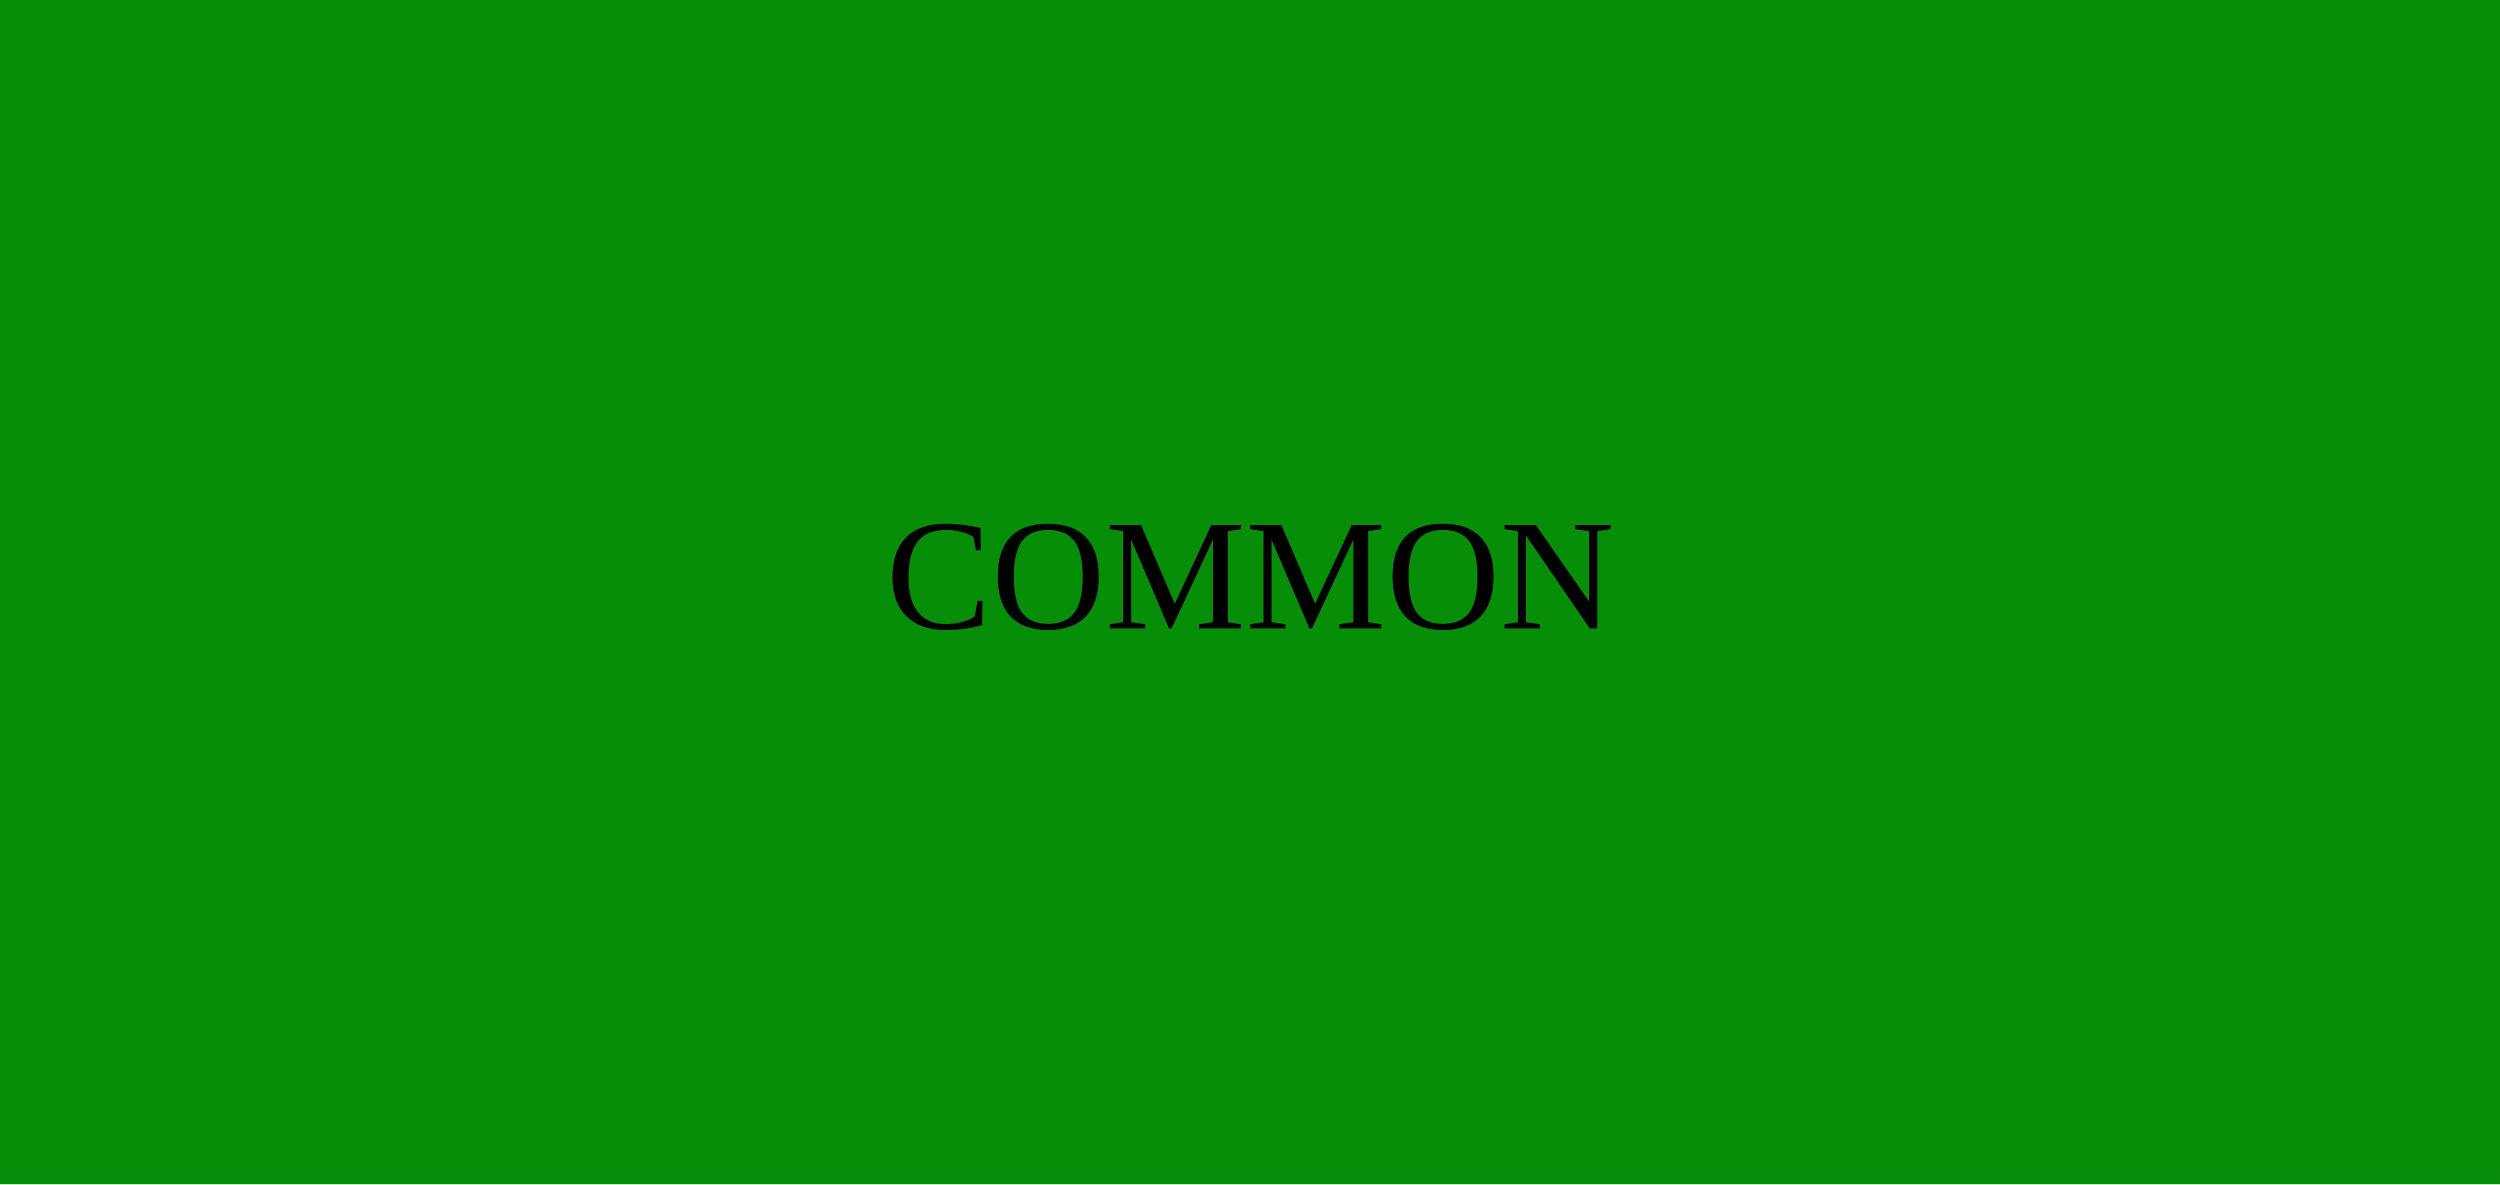
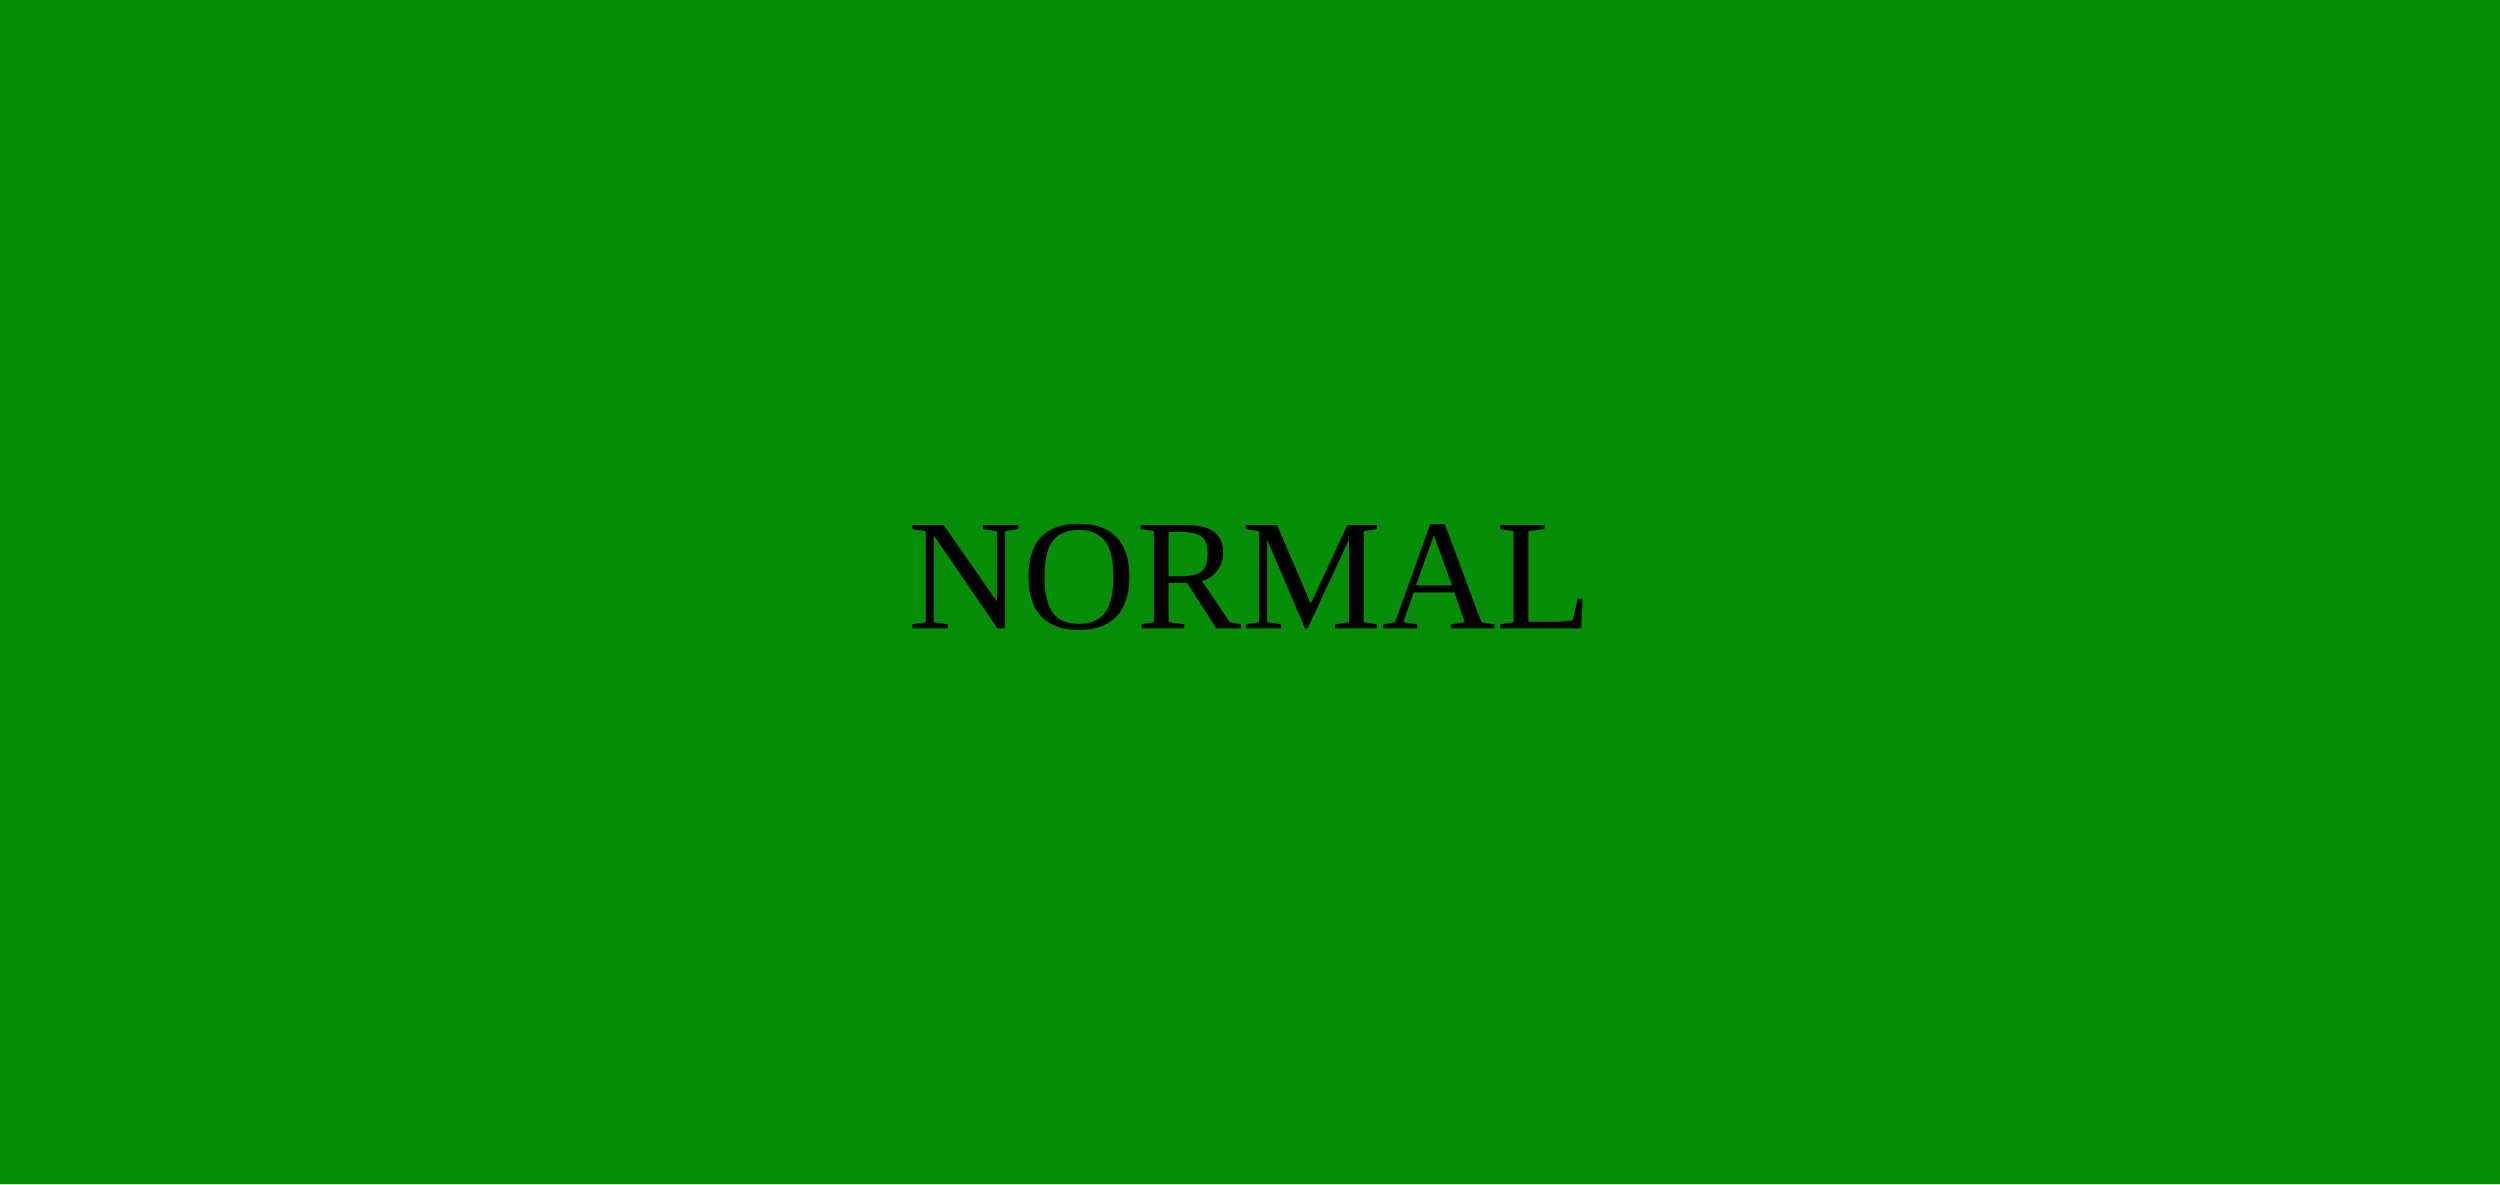
<svg xmlns="http://www.w3.org/2000/svg" viewBox="0 0 190 90">
  <defs />
  <rect width="100%" height="100%" style="fill: #068e09;" />
-   <text style="" x="50%" y="50%" text-anchor="middle" dominant-baseline="middle">COMMON</text>
+   <text style="" x="50%" y="50%" text-anchor="middle" dominant-baseline="middle">NORMAL</text>
</svg>
